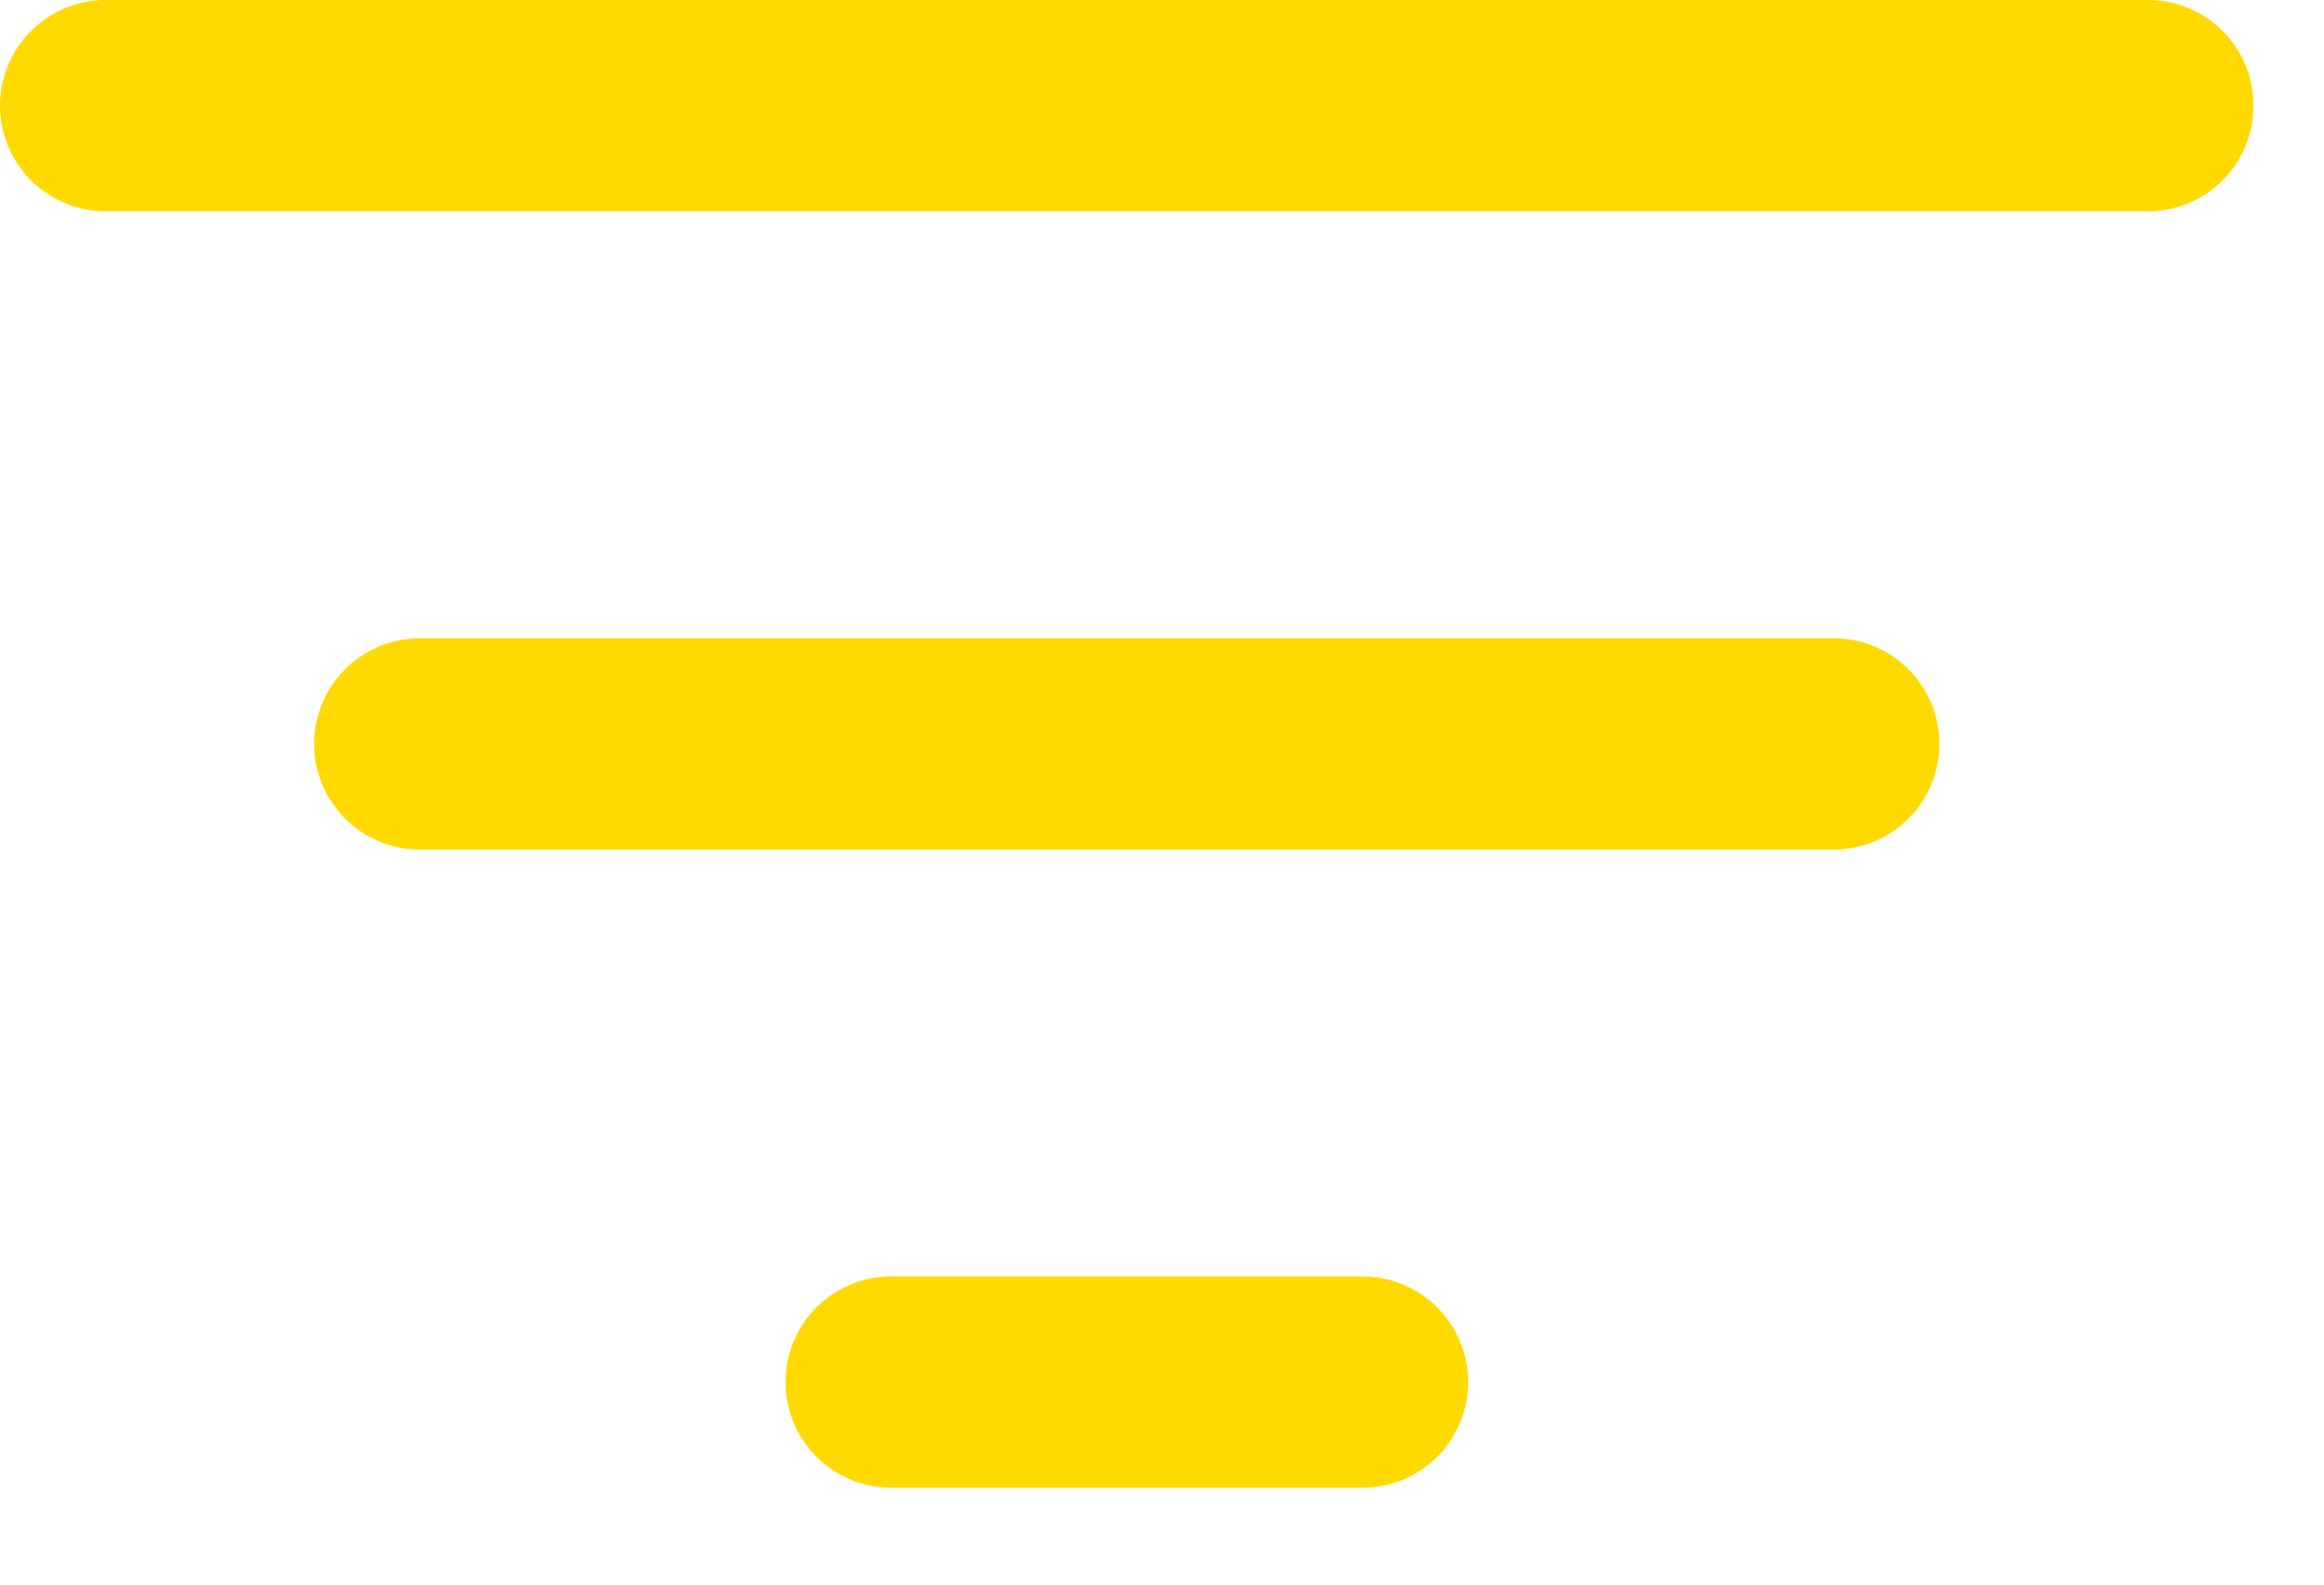
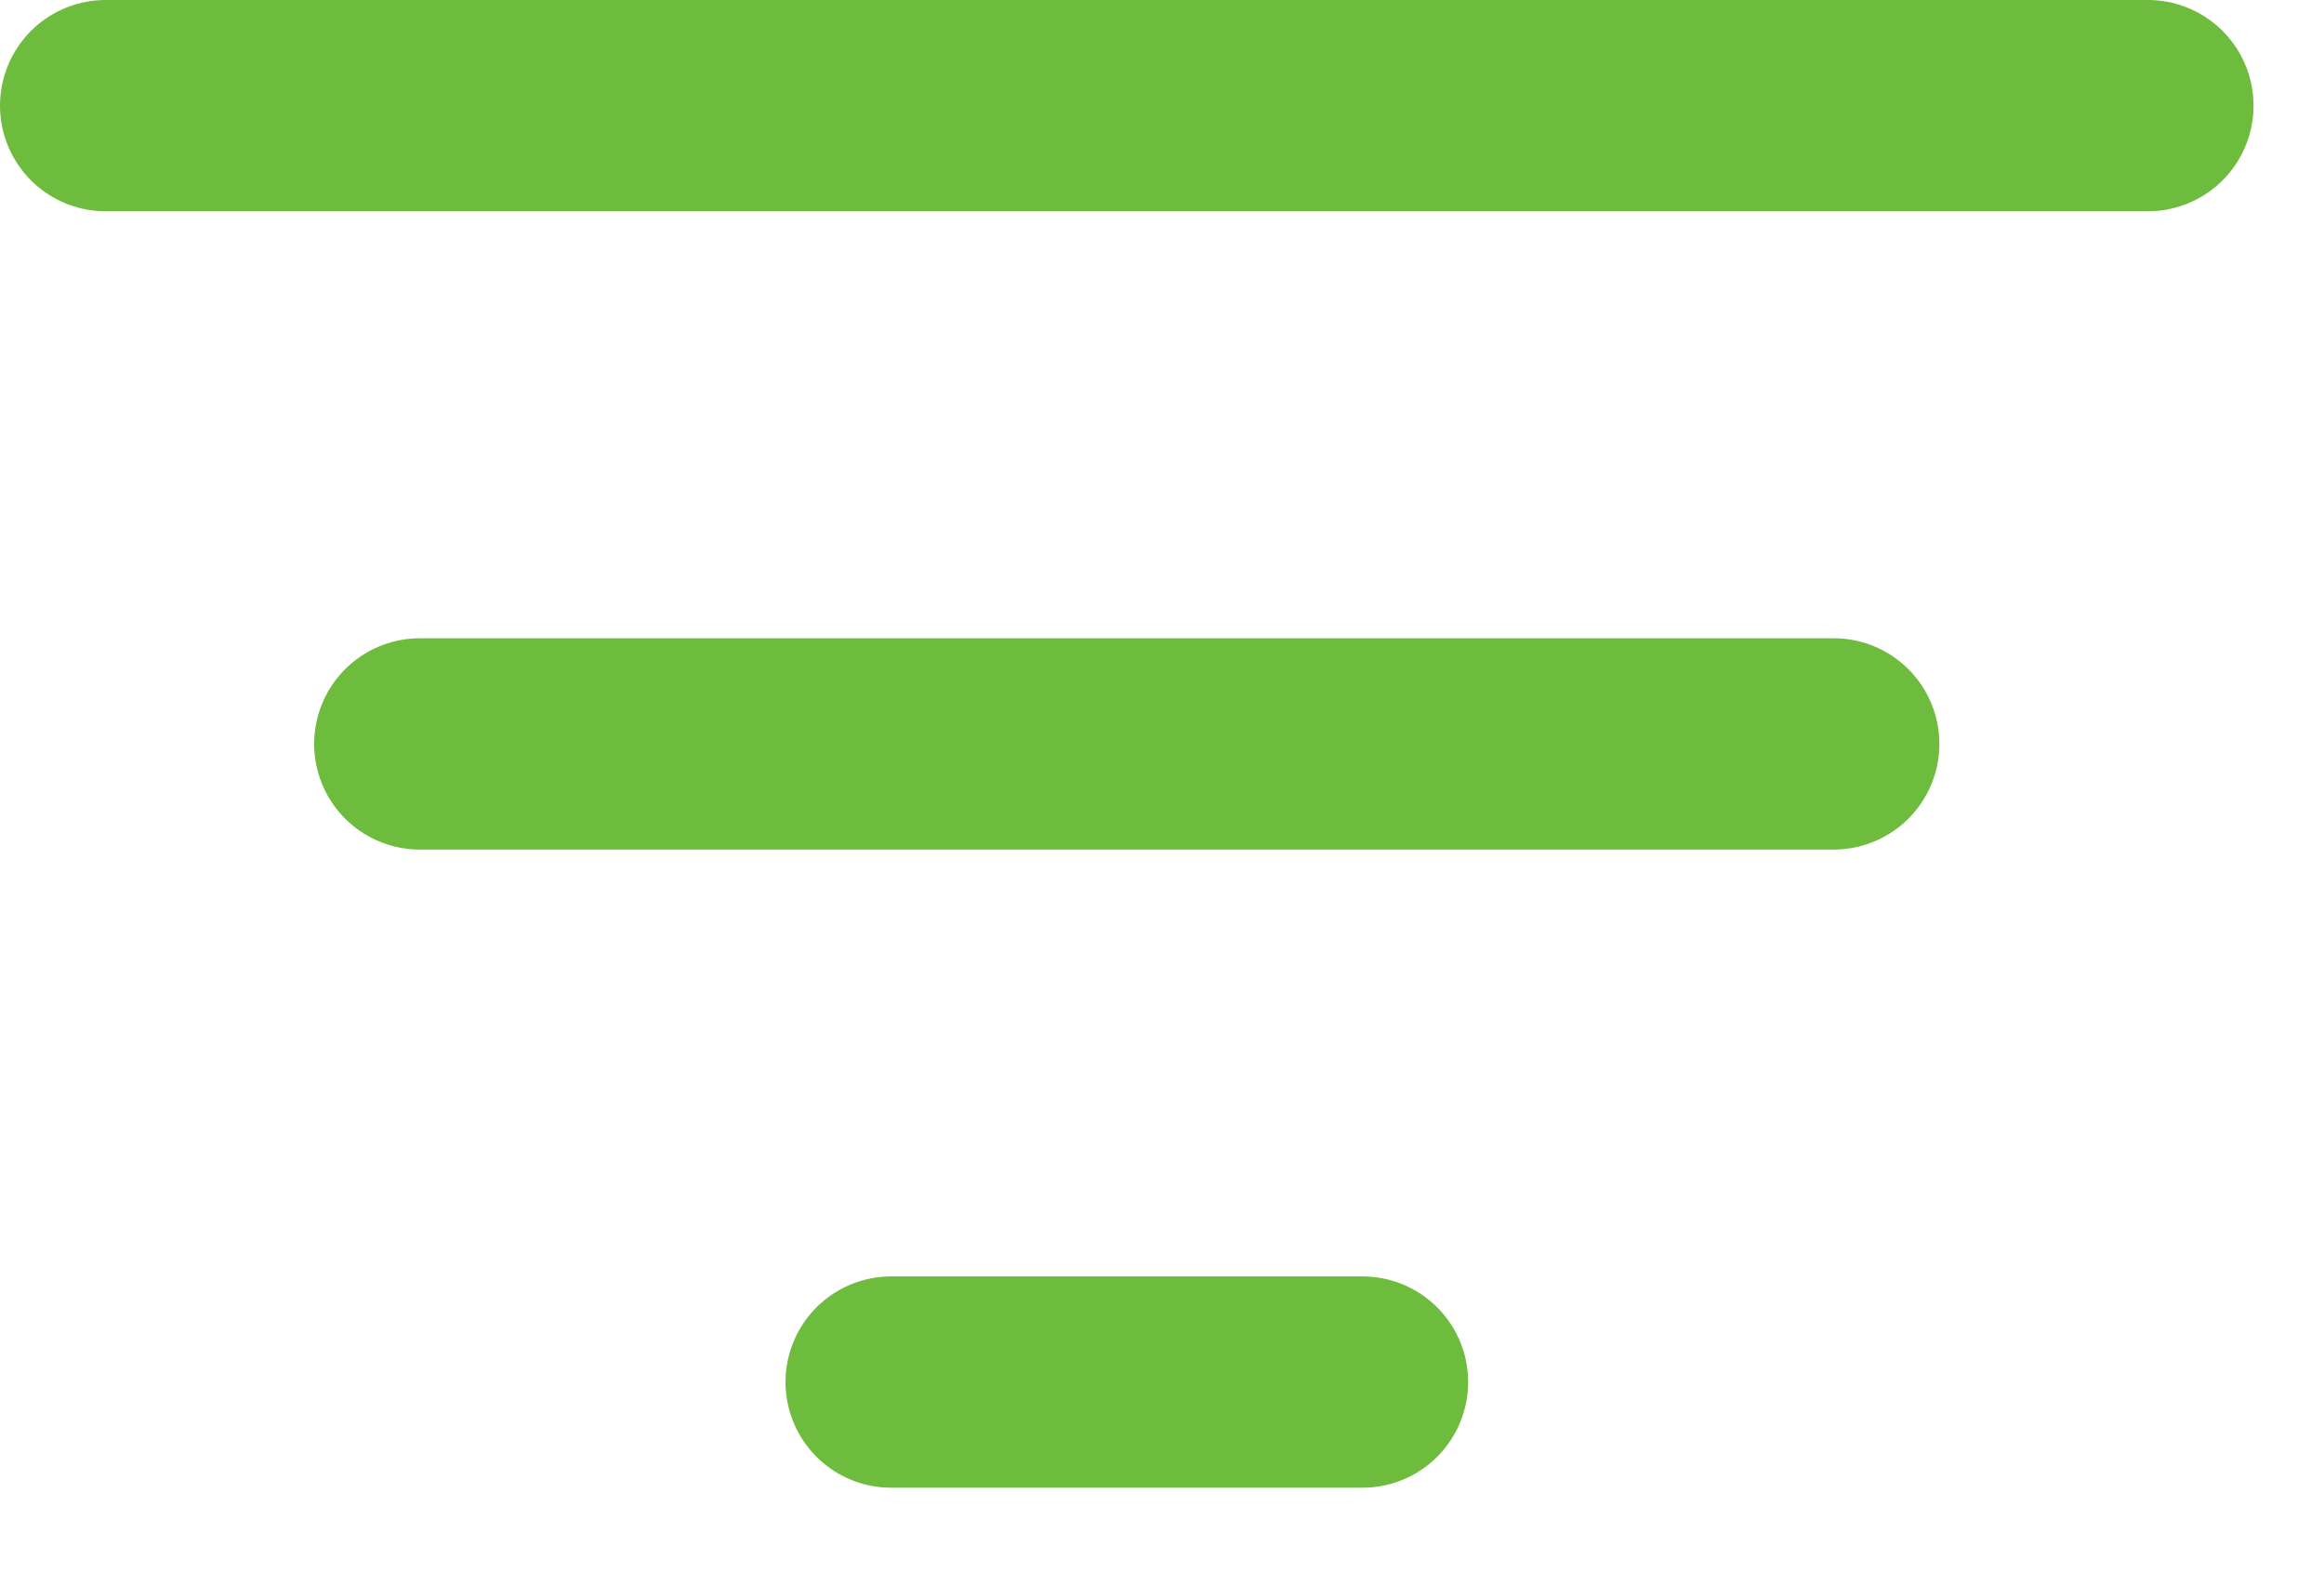
<svg xmlns="http://www.w3.org/2000/svg" width="22" height="15" viewBox="0 0 22 15" fill="none">
-   <path d="M3.974 7.042H17.359M1 1H20.333M8.436 13.083H12.898" stroke="#FFD900" stroke-width="2" stroke-linecap="round" stroke-linejoin="round" />
+   <path d="M3.974 7.042H17.359M1 1H20.333M8.436 13.083H12.898" stroke="#6EBC3D" stroke-width="2" stroke-linecap="round" stroke-linejoin="round" />
</svg>
